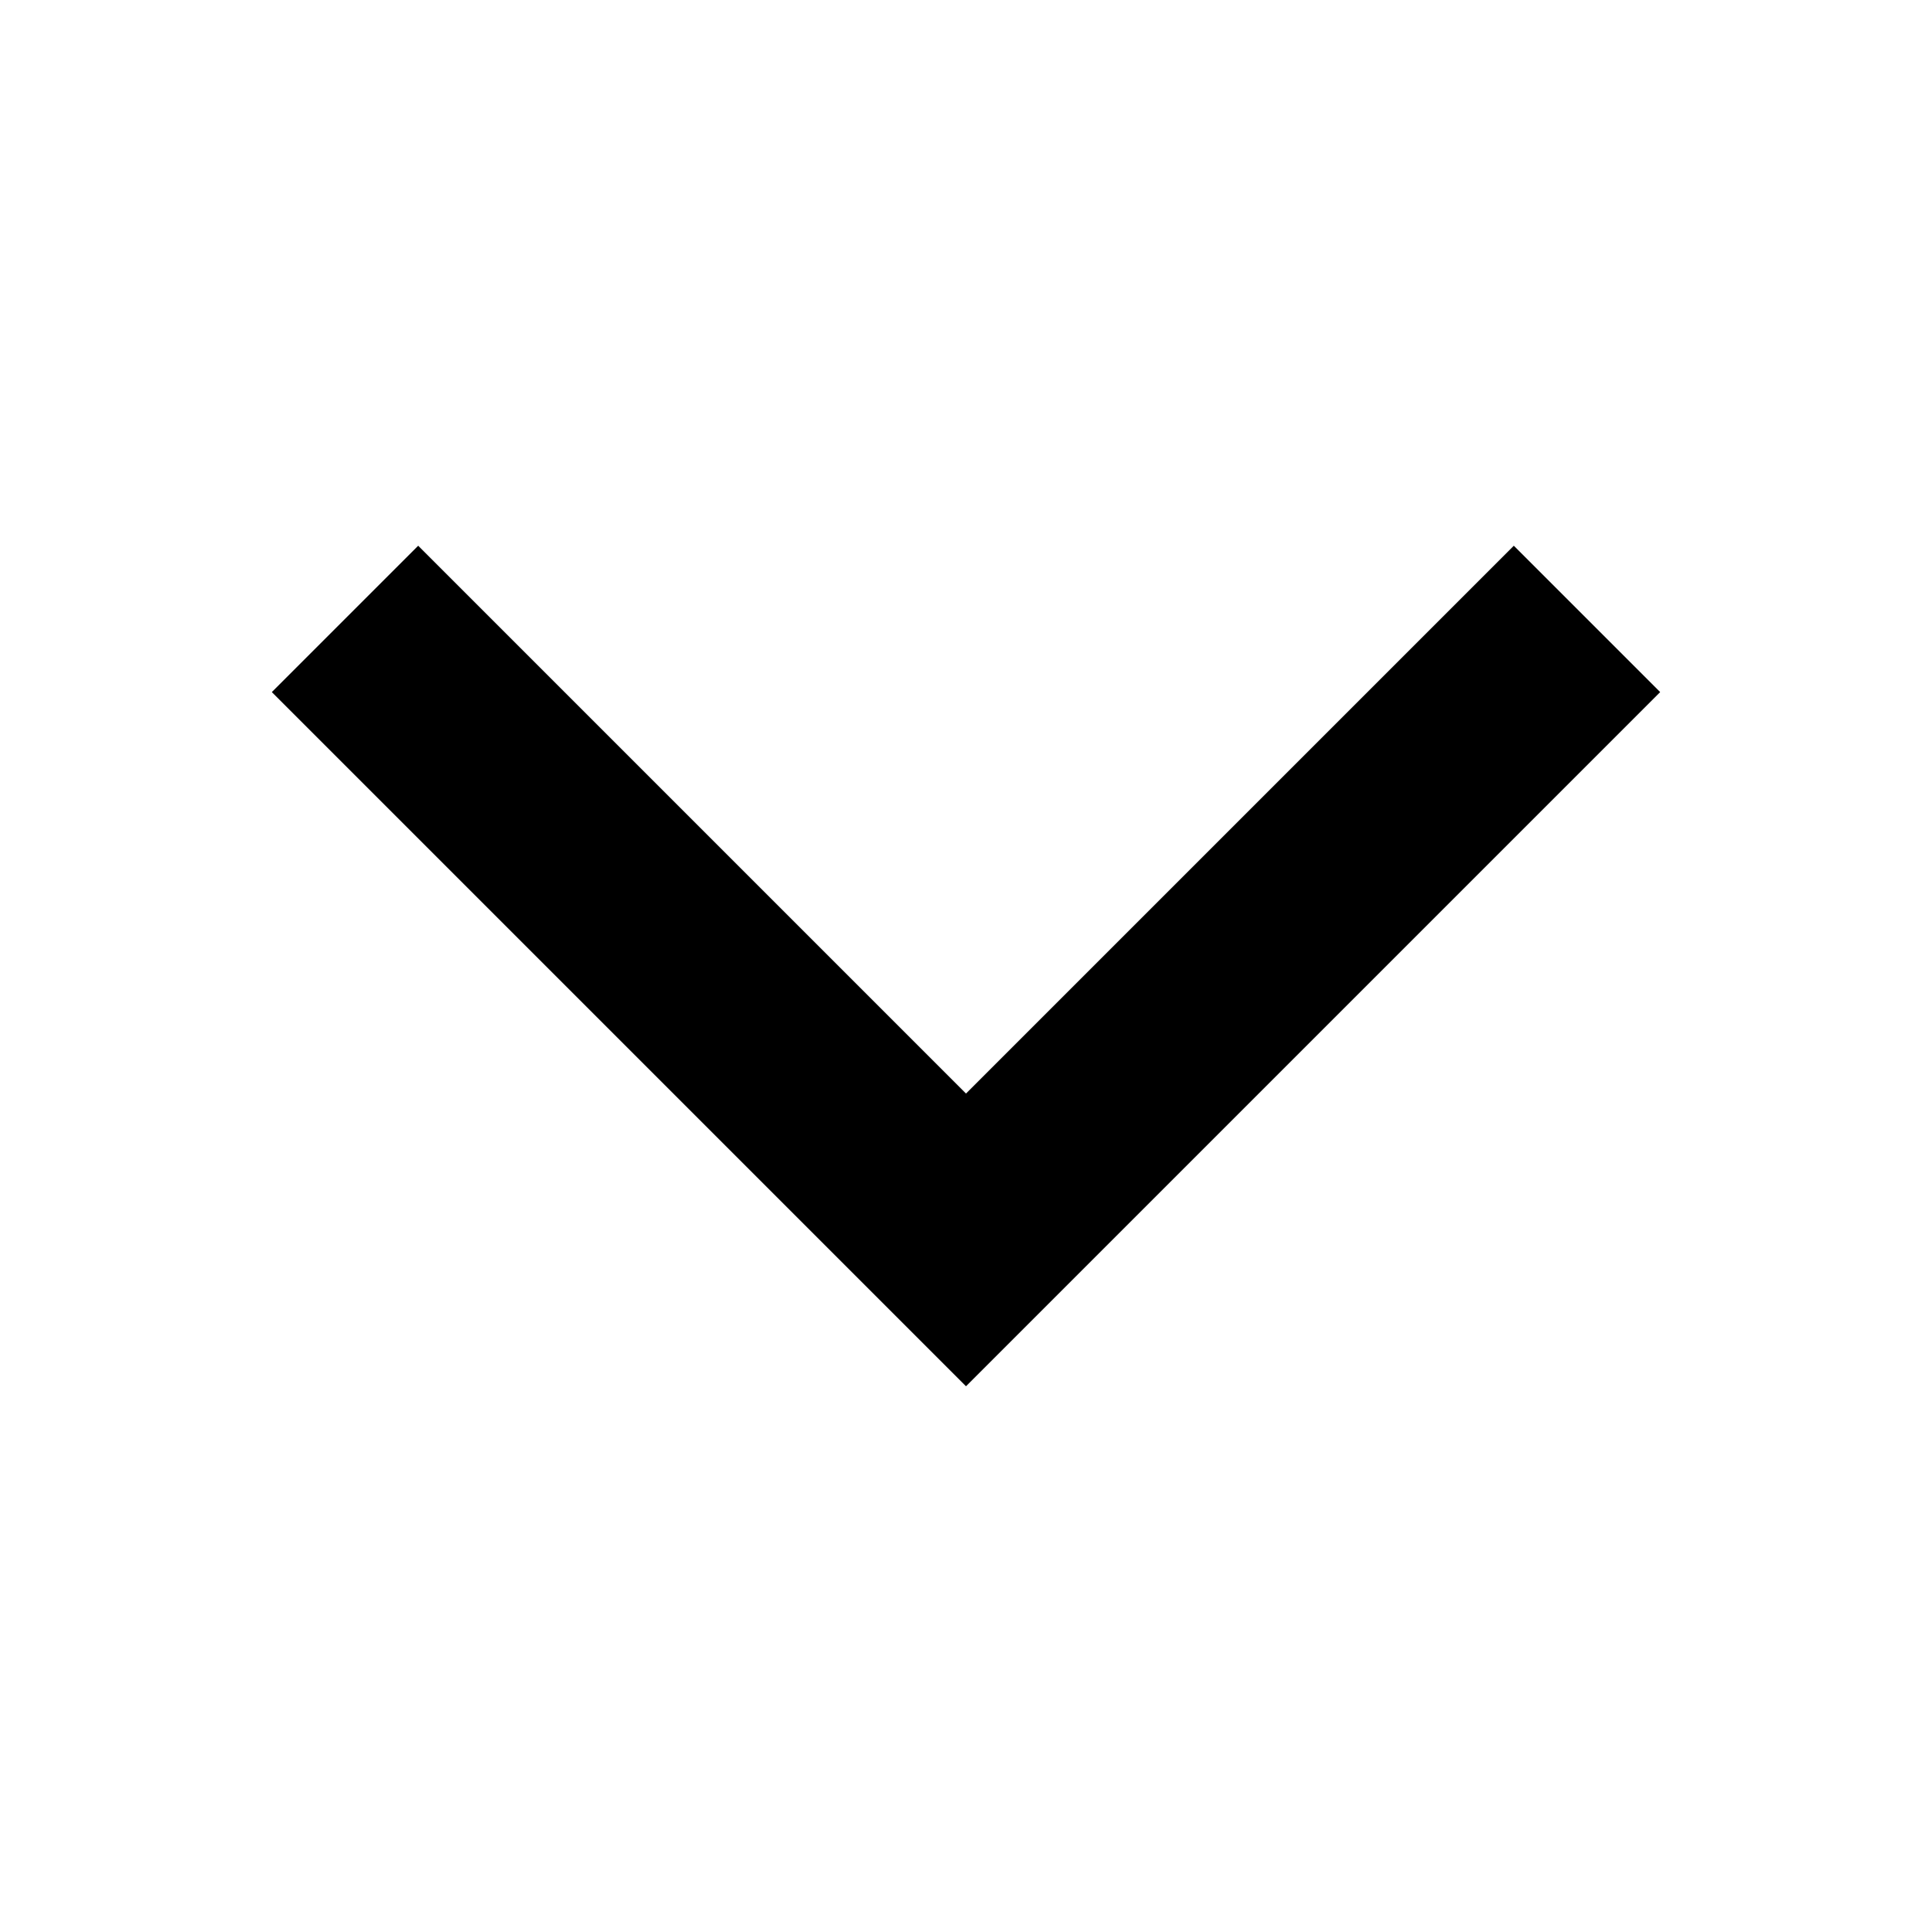
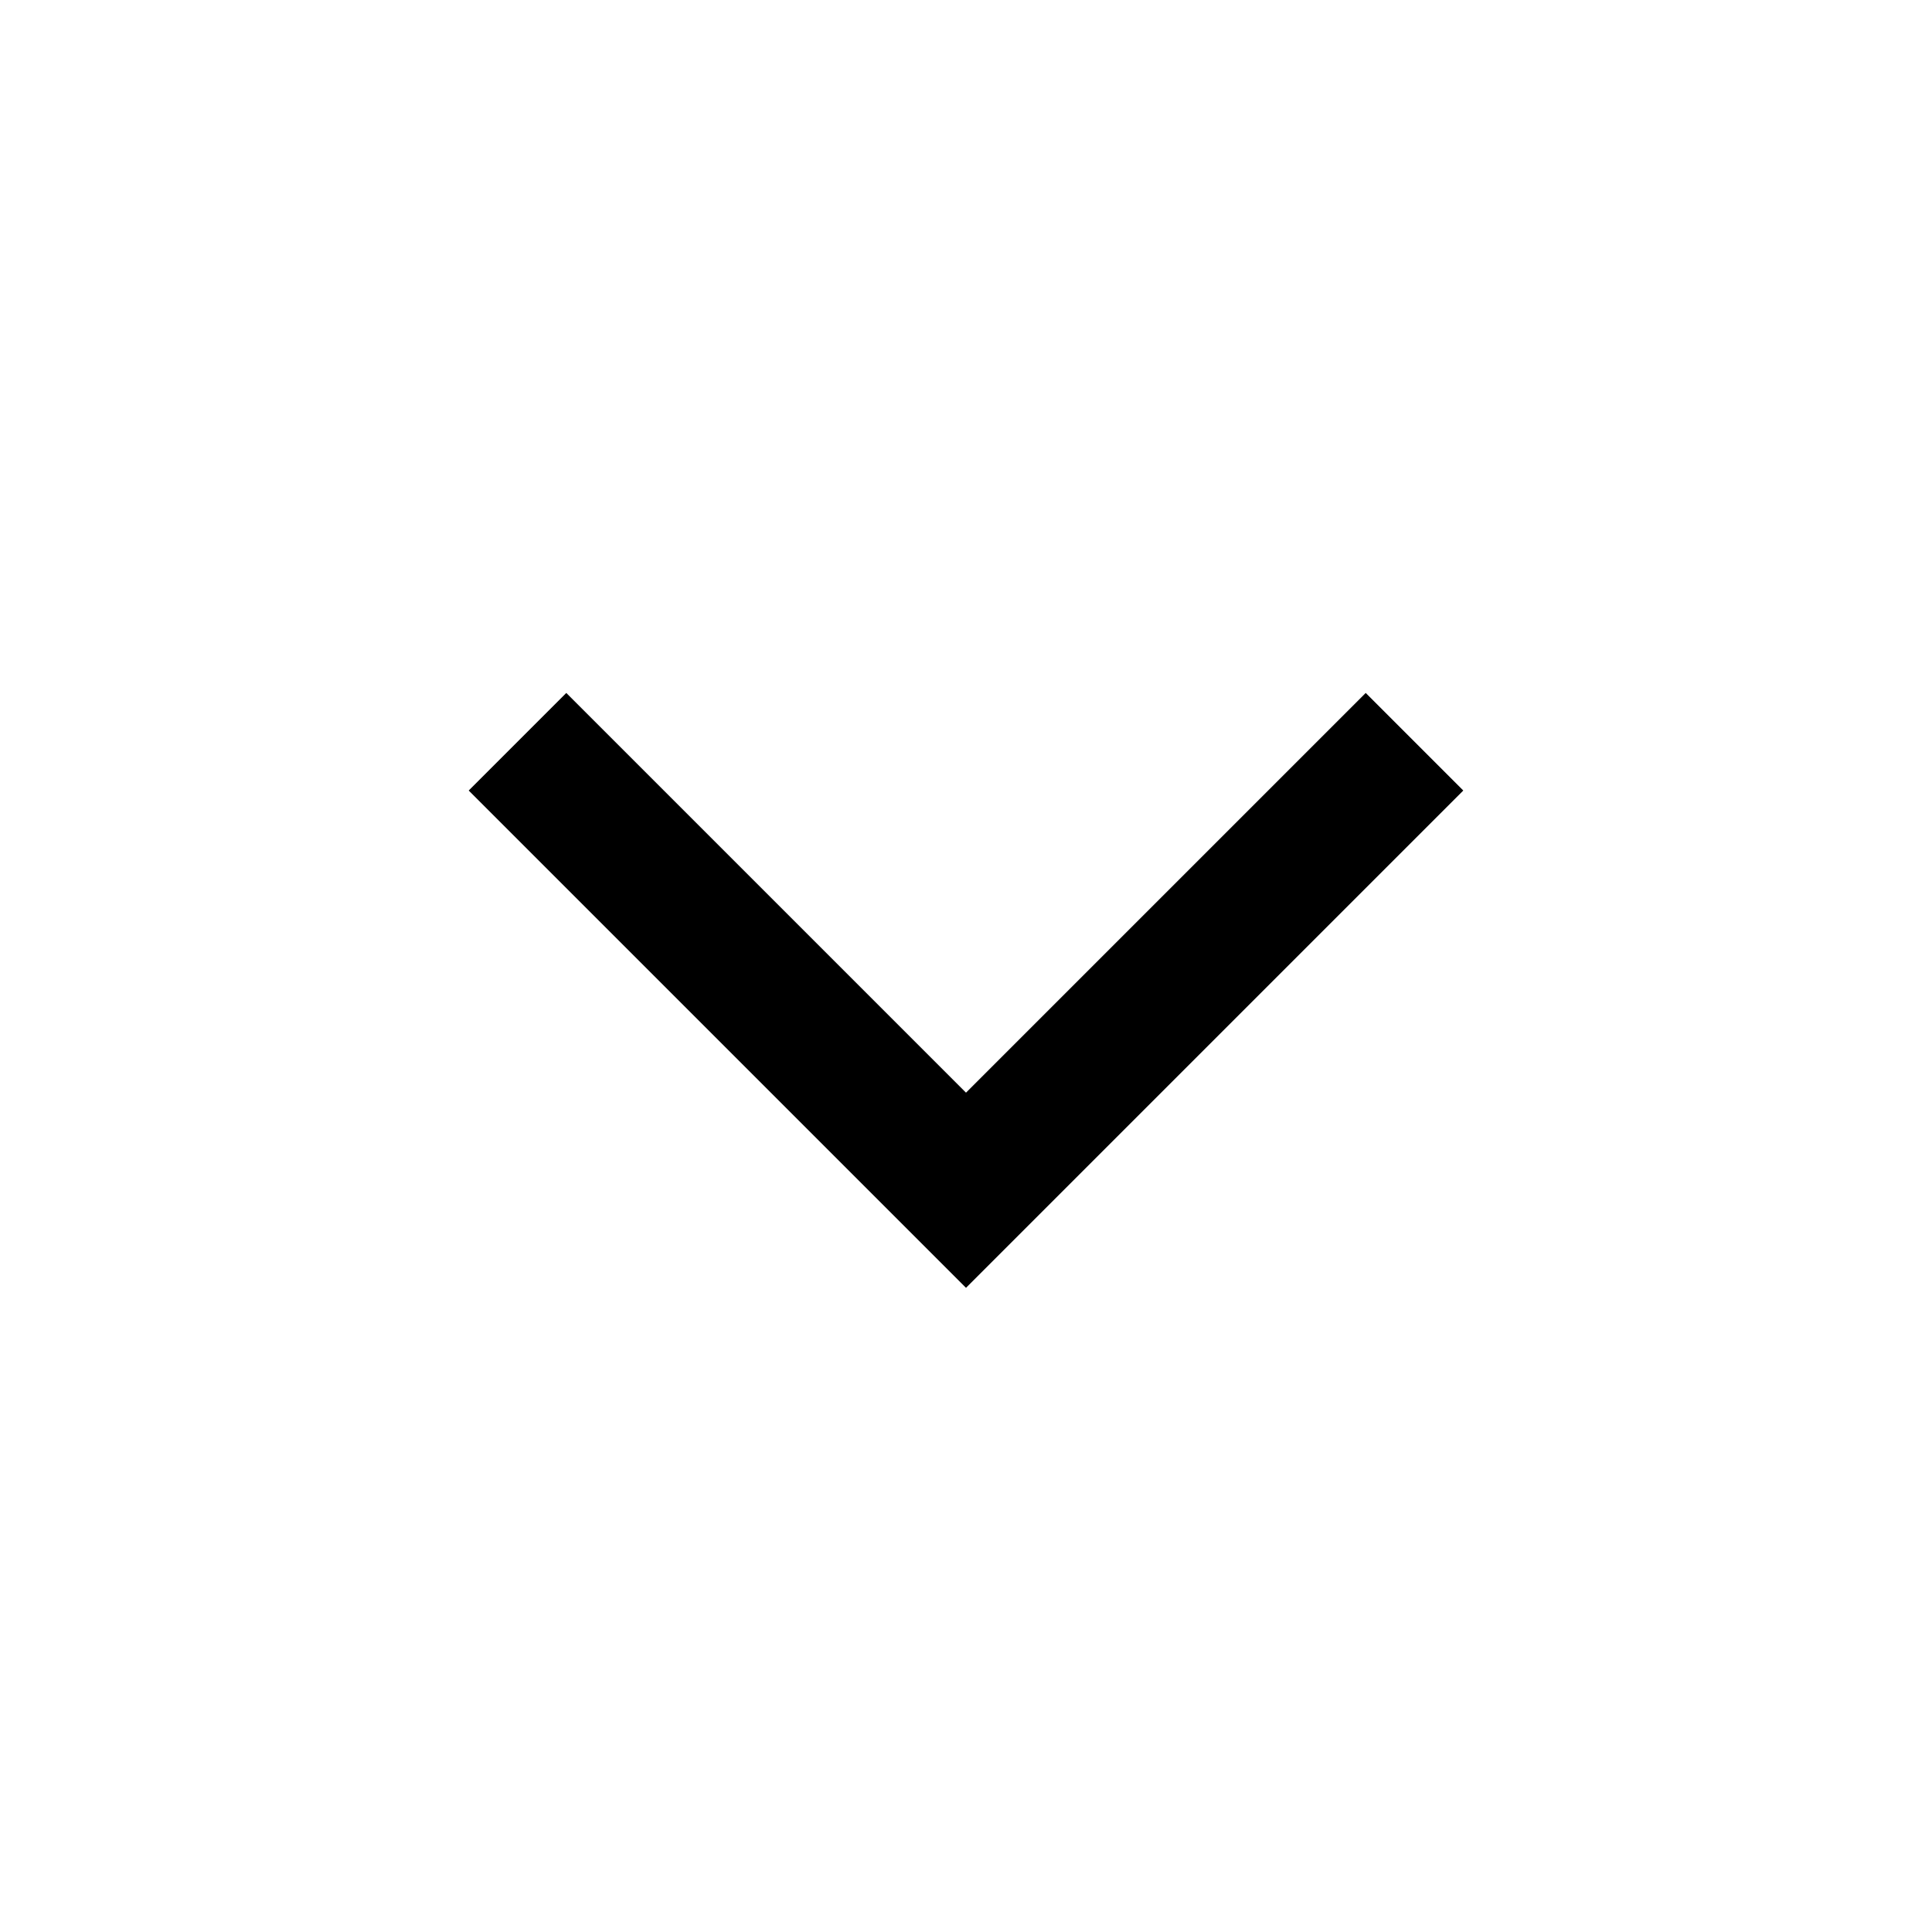
<svg xmlns="http://www.w3.org/2000/svg" viewBox="0 0 448 448" enable-background="new 0 0 448 448">
-   <path d="M224 321.453l-160.969-160.969 33.938-33.938 127.031 127.032 127.031-127.031 33.938 33.938-160.969 160.968z" />
+   <path d="M224 298.627l-115.314-115.313 22.628-22.628 92.686 92.686 92.687-92.686 22.627 22.628-115.314 115.313z" />
</svg>
